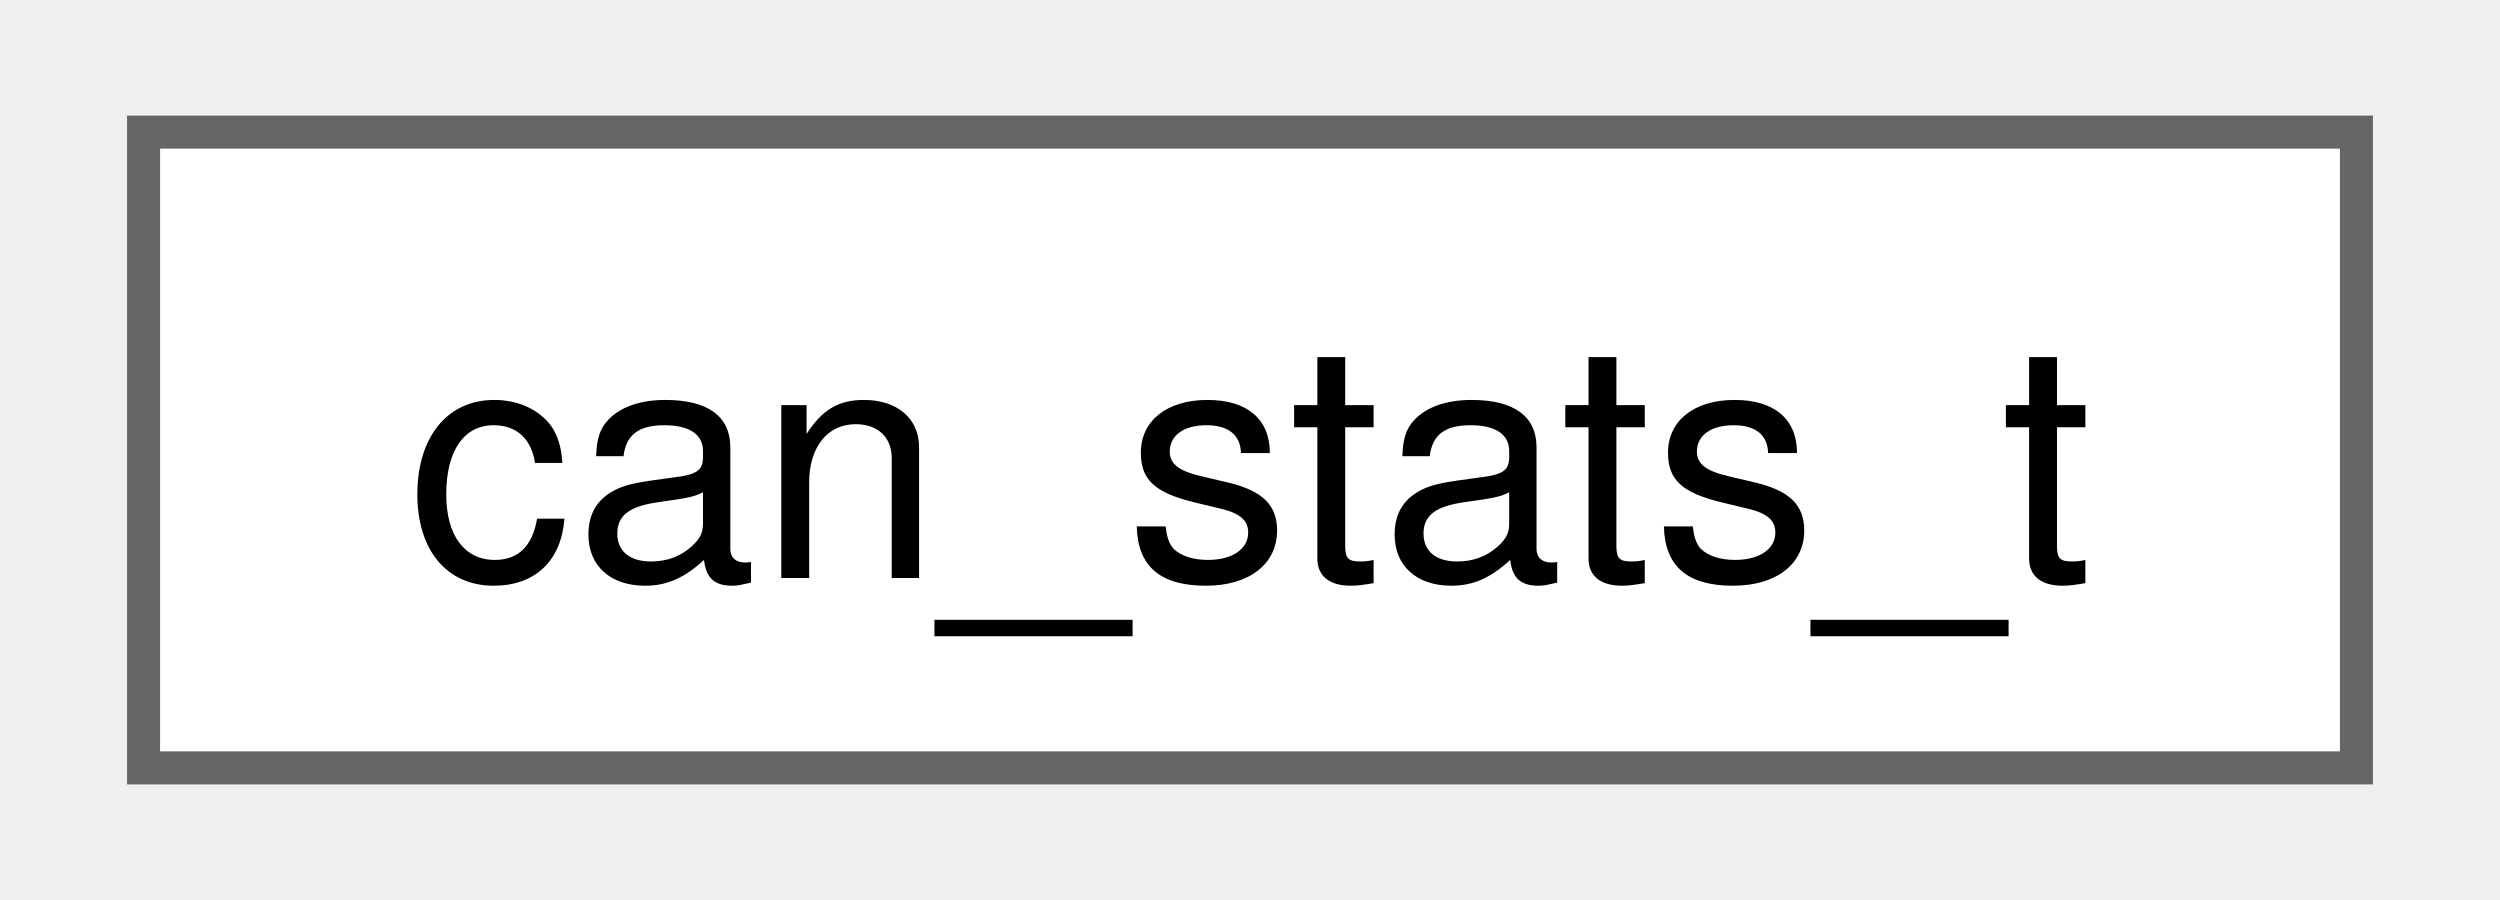
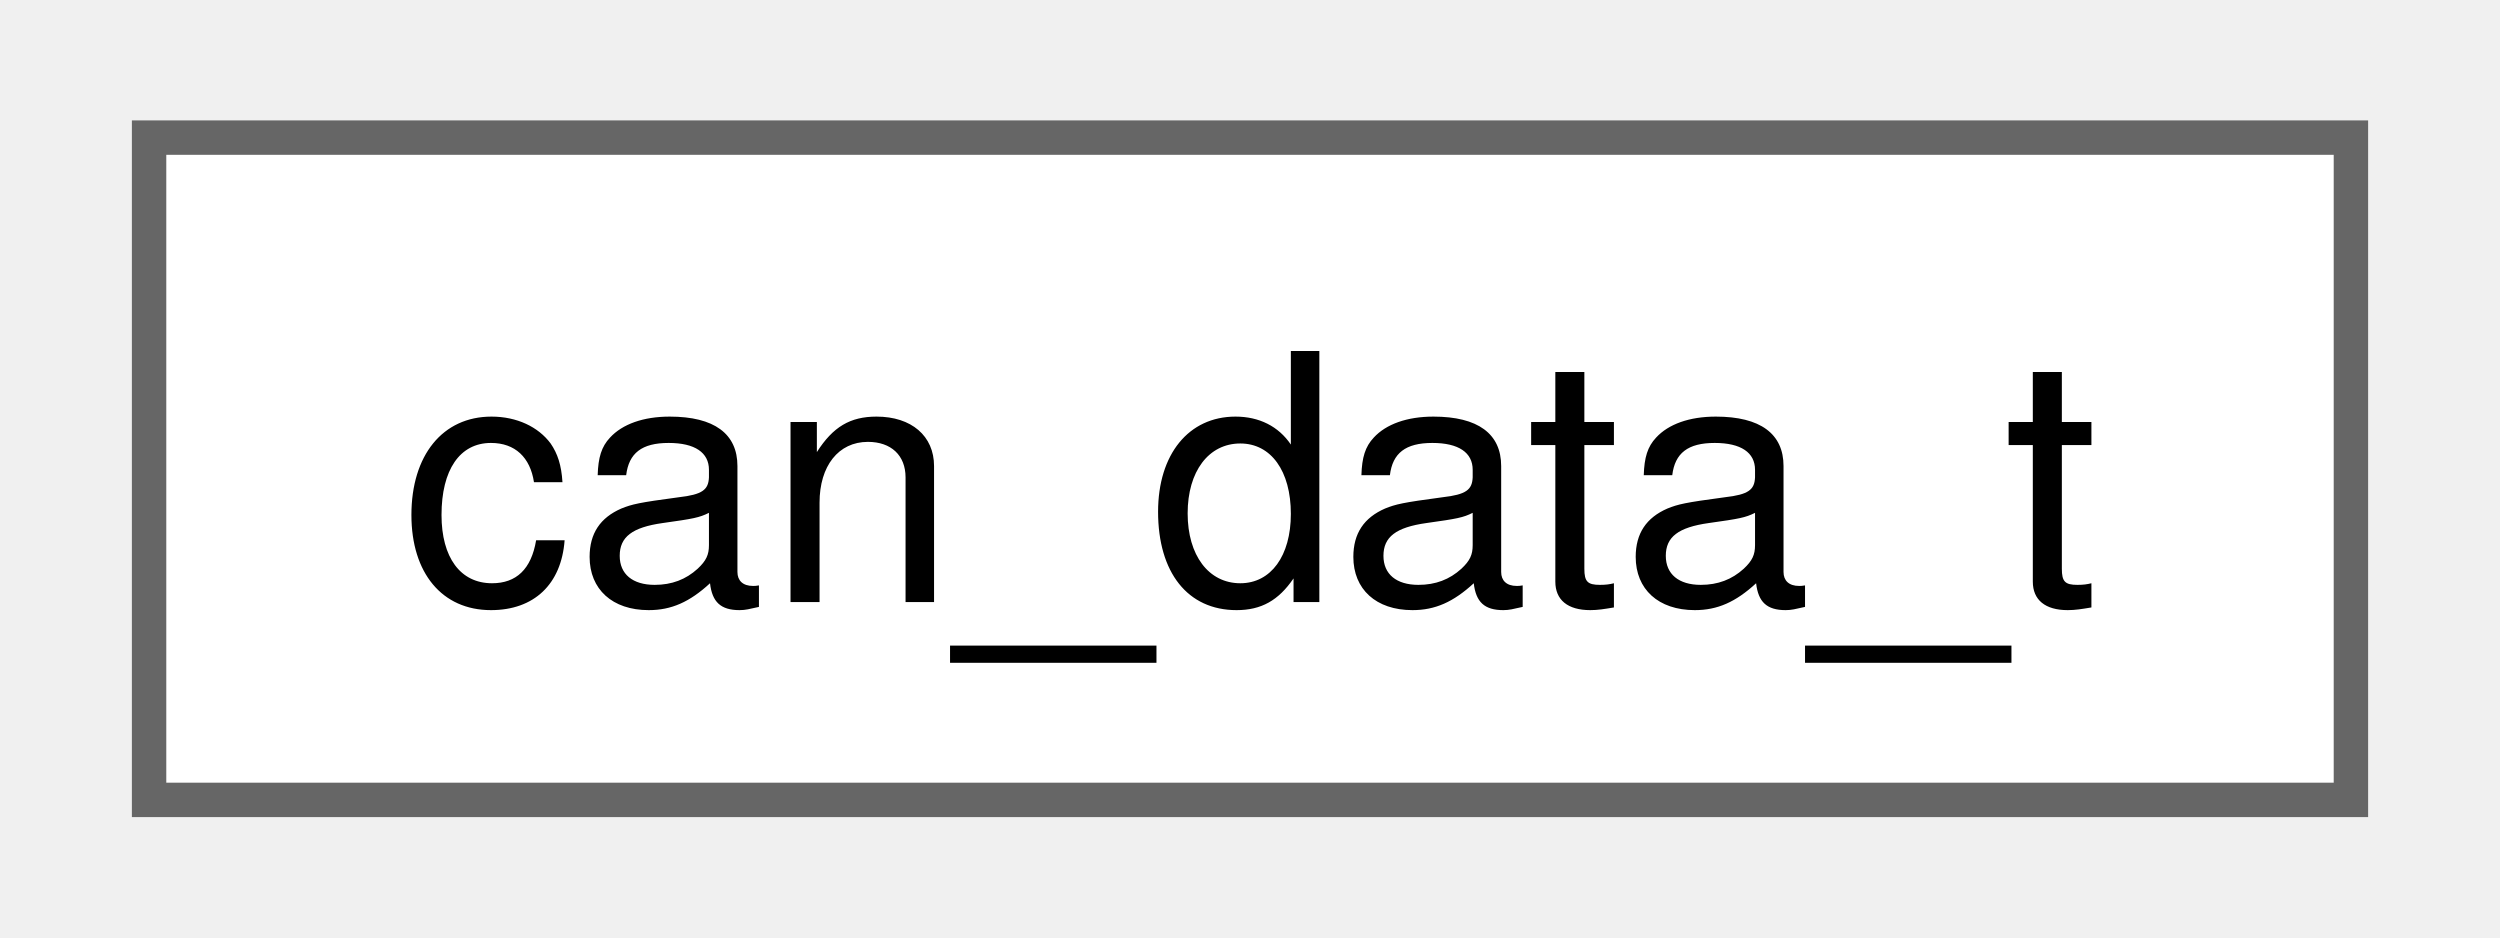
- <svg xmlns="http://www.w3.org/2000/svg" xmlns:xlink="http://www.w3.org/1999/xlink" width="75pt" height="27pt" viewBox="0.00 0.00 75.00 27.25">
+ <svg xmlns="http://www.w3.org/2000/svg" xmlns:xlink="http://www.w3.org/1999/xlink" width="72pt" height="27pt" viewBox="0.00 0.00 72.00 27.25">
  <g id="graph0" class="graph" transform="scale(1 1) rotate(0) translate(4 23.25)">
    <g id="Node000000" class="node">
      <g id="a_Node000000">
-         <a xlink:href="structcan__stats__t.html" target="_top" xlink:title=" ">
-           <polygon fill="white" stroke="#666666" points="67,-19.25 0,-19.25 0,0 67,0 67,-19.25" />
-           <text text-anchor="middle" x="33.5" y="-5.75" font-family="Helvetica,sans-Serif" font-size="10.00">can_stats_t</text>
+         <a xlink:href="structcan__data__t.html" target="_top" xlink:title=" ">
+           <polygon fill="white" stroke="#666666" points="64,-19.25 0,-19.25 0,0 64,0 64,-19.25" />
+           <text text-anchor="middle" x="32" y="-5.75" font-family="Helvetica,sans-Serif" font-size="10.00">can_data_t</text>
        </a>
      </g>
    </g>
  </g>
</svg>
